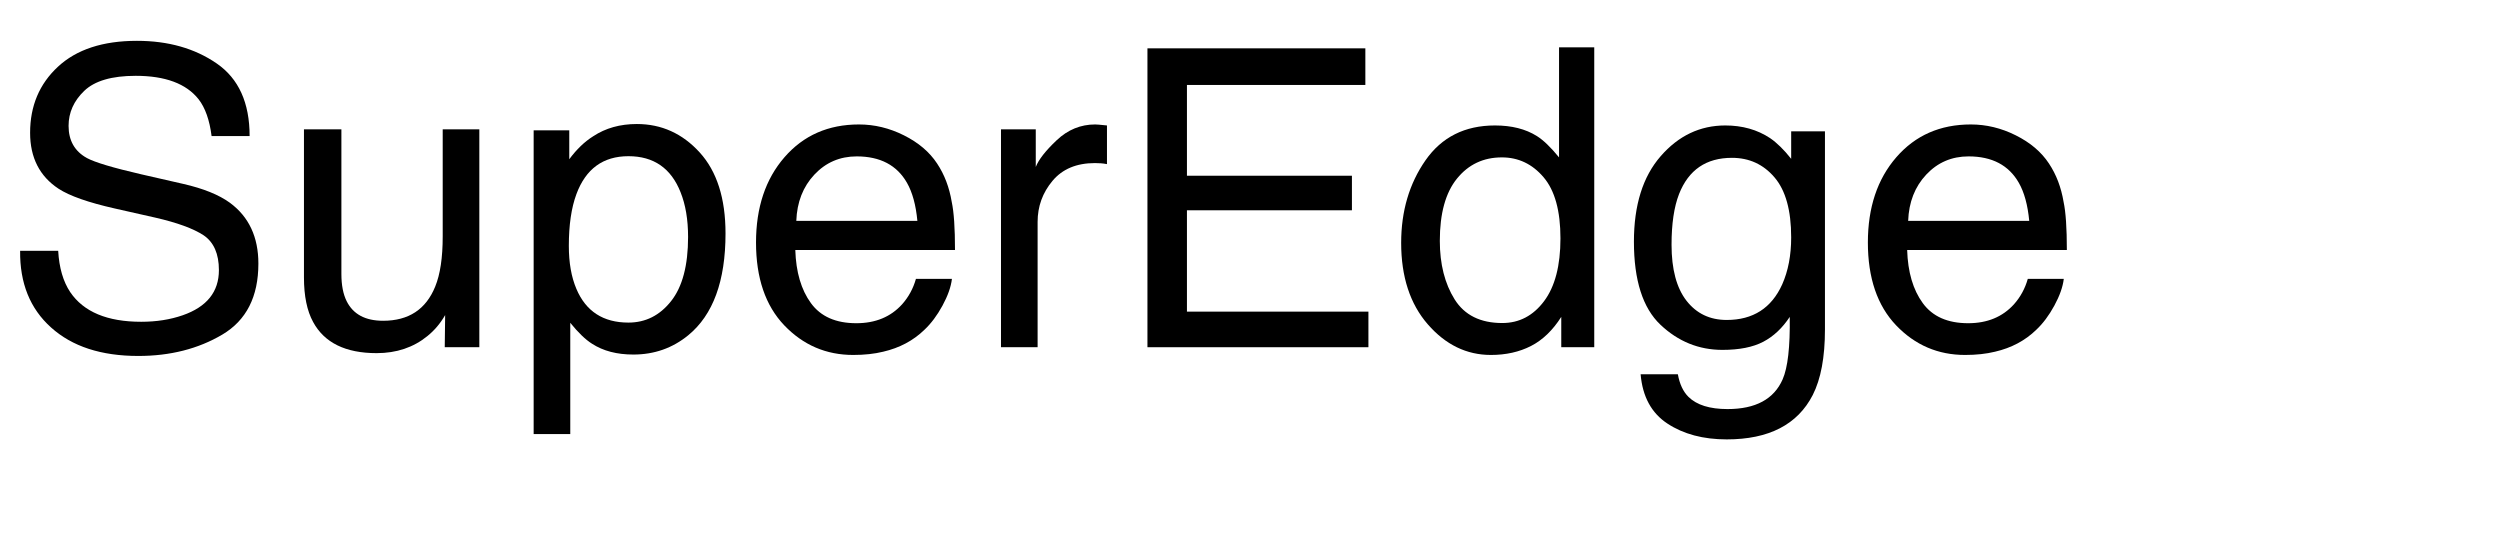
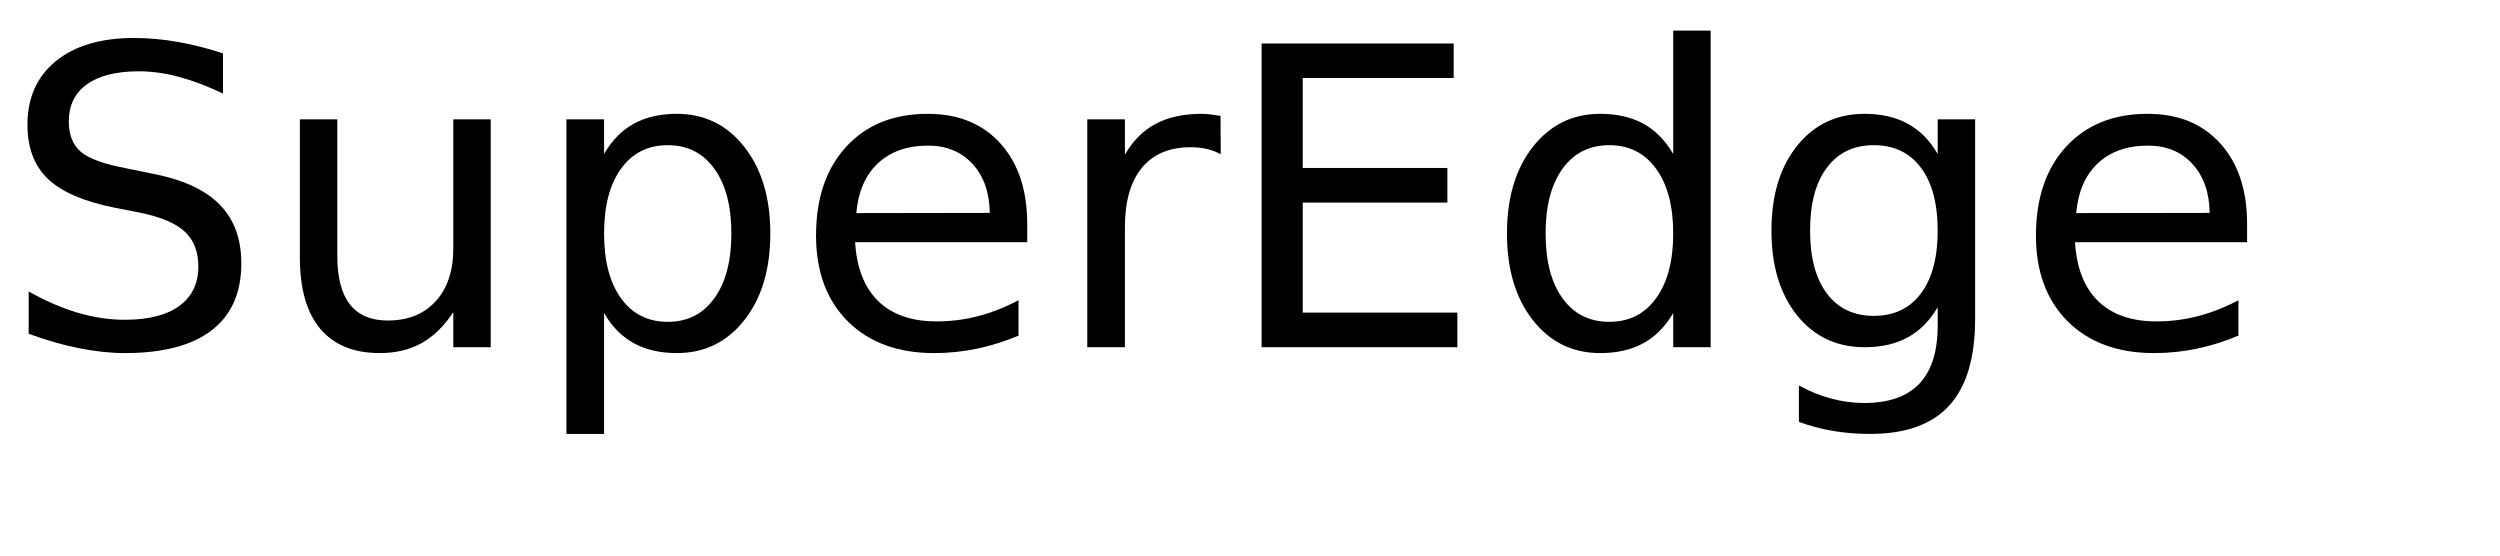
<svg xmlns="http://www.w3.org/2000/svg" xmlns:xlink="http://www.w3.org/1999/xlink" width="360" height="80" viewBox="0 0 360 80">
  <defs>
    <g>
      <g id="glyph-0-0">
-         <path d="M 8.379 -13.887 C 8.516 -11.445 9.094 -9.461 10.109 -7.938 C 12.043 -5.086 15.449 -3.664 20.332 -3.664 C 22.52 -3.664 24.512 -3.977 26.309 -4.602 C 29.785 -5.812 31.523 -7.977 31.523 -11.102 C 31.523 -13.445 30.789 -15.117 29.328 -16.113 C 27.844 -17.09 25.516 -17.938 22.352 -18.664 L 16.523 -19.98 C 12.715 -20.84 10.02 -21.789 8.438 -22.82 C 5.703 -24.617 4.336 -27.305 4.336 -30.879 C 4.336 -34.746 5.672 -37.922 8.352 -40.398 C 11.027 -42.879 14.812 -44.121 19.719 -44.121 C 24.23 -44.121 28.062 -43.031 31.215 -40.855 C 34.371 -38.676 35.945 -35.195 35.945 -30.41 L 30.469 -30.41 C 30.176 -32.715 29.551 -34.484 28.594 -35.711 C 26.816 -37.957 23.797 -39.082 19.539 -39.082 C 16.102 -39.082 13.633 -38.359 12.129 -36.914 C 10.625 -35.469 9.875 -33.789 9.875 -31.875 C 9.875 -29.766 10.75 -28.223 12.508 -27.246 C 13.66 -26.621 16.27 -25.84 20.332 -24.902 L 26.367 -23.523 C 29.277 -22.859 31.523 -21.953 33.105 -20.801 C 35.84 -18.789 37.207 -15.867 37.207 -12.039 C 37.207 -7.273 35.473 -3.867 32.008 -1.816 C 28.539 0.234 24.512 1.258 19.922 1.258 C 14.57 1.258 10.383 -0.109 7.352 -2.844 C 4.324 -5.559 2.844 -9.238 2.898 -13.887 Z M 8.379 -13.887 " />
+         <path d="M 32.109 -42.312 L 32.109 -36.531 C 29.859 -37.602 27.738 -38.406 25.75 -38.938 C 23.758 -39.469 21.836 -39.734 19.984 -39.734 C 16.754 -39.734 14.266 -39.109 12.516 -37.859 C 10.773 -36.609 9.906 -34.828 9.906 -32.516 C 9.906 -30.586 10.484 -29.129 11.641 -28.141 C 12.805 -27.148 15.008 -26.352 18.25 -25.75 L 21.828 -25.016 C 26.242 -24.18 29.5 -22.703 31.594 -20.578 C 33.695 -18.461 34.75 -15.629 34.75 -12.078 C 34.75 -7.836 33.328 -4.625 30.484 -2.438 C 27.641 -0.25 23.473 0.844 17.984 0.844 C 15.922 0.844 13.719 0.609 11.375 0.141 C 9.039 -0.328 6.625 -1.02 4.125 -1.938 L 4.125 -8.031 C 6.531 -6.676 8.883 -5.656 11.188 -4.969 C 13.5 -4.289 15.766 -3.953 17.984 -3.953 C 21.367 -3.953 23.977 -4.613 25.812 -5.938 C 27.645 -7.27 28.562 -9.164 28.562 -11.625 C 28.562 -13.781 27.898 -15.461 26.578 -16.672 C 25.266 -17.879 23.102 -18.785 20.094 -19.391 L 16.5 -20.094 C 12.082 -20.977 8.883 -22.359 6.906 -24.234 C 4.938 -26.109 3.953 -28.711 3.953 -32.047 C 3.953 -35.922 5.312 -38.969 8.031 -41.188 C 10.758 -43.414 14.52 -44.531 19.312 -44.531 C 21.363 -44.531 23.453 -44.344 25.578 -43.969 C 27.703 -43.602 29.879 -43.051 32.109 -42.312 Z M 32.109 -42.312 " />
      </g>
      <g id="glyph-0-1">
-         <path d="M 9.141 -31.375 L 9.141 -10.547 C 9.141 -8.945 9.395 -7.637 9.902 -6.621 C 10.84 -4.746 12.586 -3.809 15.148 -3.809 C 18.82 -3.809 21.32 -5.449 22.648 -8.73 C 23.371 -10.488 23.73 -12.898 23.73 -15.969 L 23.73 -31.375 L 29.004 -31.375 L 29.004 0 L 24.023 0 L 24.082 -4.629 C 23.398 -3.438 22.547 -2.43 21.531 -1.609 C 19.52 0.031 17.078 0.852 14.211 0.852 C 9.738 0.852 6.688 -0.645 5.07 -3.633 C 4.191 -5.234 3.75 -7.375 3.75 -10.047 L 3.75 -31.375 Z M 9.141 -31.375 " />
+         <path d="M 5.094 -12.953 L 5.094 -32.812 L 10.484 -32.812 L 10.484 -13.156 C 10.484 -10.051 11.086 -7.723 12.297 -6.172 C 13.516 -4.617 15.332 -3.844 17.75 -3.844 C 20.664 -3.844 22.969 -4.77 24.656 -6.625 C 26.344 -8.477 27.188 -11.004 27.188 -14.203 L 27.188 -32.812 L 32.578 -32.812 L 32.578 0 L 27.188 0 L 27.188 -5.047 C 25.875 -3.047 24.352 -1.562 22.625 -0.594 C 20.906 0.363 18.898 0.844 16.609 0.844 C 12.836 0.844 9.973 -0.328 8.016 -2.672 C 6.066 -5.016 5.094 -8.441 5.094 -12.953 Z M 18.656 -33.609 Z M 18.656 -33.609 " />
      </g>
      <g id="glyph-0-2">
-         <path d="M 17.109 -3.547 C 19.57 -3.547 21.617 -4.574 23.246 -6.637 C 24.879 -8.695 25.695 -11.777 25.695 -15.879 C 25.695 -18.379 25.332 -20.527 24.609 -22.324 C 23.242 -25.781 20.742 -27.508 17.109 -27.508 C 13.457 -27.508 10.957 -25.684 9.609 -22.031 C 8.887 -20.078 8.523 -17.598 8.523 -14.59 C 8.523 -12.168 8.887 -10.109 9.609 -8.406 C 10.977 -5.164 13.477 -3.547 17.109 -3.547 Z M 3.457 -31.23 L 8.586 -31.23 L 8.586 -27.07 C 9.641 -28.496 10.789 -29.602 12.039 -30.383 C 13.816 -31.555 15.906 -32.141 18.312 -32.141 C 21.867 -32.141 24.883 -30.777 27.363 -28.051 C 29.844 -25.328 31.086 -21.438 31.086 -16.375 C 31.086 -9.539 29.297 -4.656 25.723 -1.727 C 23.457 0.129 20.82 1.055 17.812 1.055 C 15.449 1.055 13.469 0.539 11.867 -0.5 C 10.93 -1.086 9.883 -2.09 8.73 -3.516 L 8.73 12.508 L 3.457 12.508 Z M 3.457 -31.23 " />
+         <path d="M 10.875 -4.922 L 10.875 12.484 L 5.453 12.484 L 5.453 -32.812 L 10.875 -32.812 L 10.875 -27.828 C 12 -29.785 13.426 -31.238 15.156 -32.188 C 16.883 -33.133 18.953 -33.609 21.359 -33.609 C 25.336 -33.609 28.57 -32.023 31.062 -28.859 C 33.562 -25.691 34.812 -21.531 34.812 -16.375 C 34.812 -11.219 33.562 -7.055 31.062 -3.891 C 28.57 -0.734 25.336 0.844 21.359 0.844 C 18.953 0.844 16.883 0.367 15.156 -0.578 C 13.426 -1.523 12 -2.973 10.875 -4.922 Z M 29.203 -16.375 C 29.203 -20.344 28.383 -23.453 26.75 -25.703 C 25.125 -27.961 22.891 -29.094 20.047 -29.094 C 17.191 -29.094 14.945 -27.961 13.312 -25.703 C 11.688 -23.453 10.875 -20.344 10.875 -16.375 C 10.875 -12.414 11.688 -9.305 13.312 -7.047 C 14.945 -4.785 17.191 -3.656 20.047 -3.656 C 22.891 -3.656 25.125 -4.785 26.75 -7.047 C 28.383 -9.305 29.203 -12.414 29.203 -16.375 Z M 29.203 -16.375 " />
      </g>
      <g id="glyph-0-3">
-         <path d="M 16.934 -32.078 C 19.16 -32.078 21.32 -31.559 23.406 -30.512 C 25.496 -29.469 27.09 -28.117 28.184 -26.453 C 29.238 -24.871 29.941 -23.027 30.293 -20.918 C 30.605 -19.473 30.762 -17.168 30.762 -14.004 L 7.766 -14.004 C 7.863 -10.82 8.613 -8.266 10.02 -6.344 C 11.426 -4.418 13.602 -3.457 16.555 -3.457 C 19.309 -3.457 21.504 -4.367 23.145 -6.18 C 24.082 -7.234 24.746 -8.457 25.137 -9.844 L 30.32 -9.844 C 30.184 -8.691 29.73 -7.406 28.961 -5.992 C 28.188 -4.574 27.324 -3.418 26.367 -2.52 C 24.766 -0.957 22.781 0.098 20.422 0.645 C 19.152 0.957 17.715 1.113 16.113 1.113 C 12.207 1.113 8.898 -0.309 6.18 -3.148 C 3.465 -5.992 2.109 -9.969 2.109 -15.086 C 2.109 -20.125 3.477 -24.219 6.211 -27.363 C 8.945 -30.508 12.52 -32.078 16.934 -32.078 Z M 25.344 -18.195 C 25.129 -20.48 24.629 -22.305 23.848 -23.672 C 22.402 -26.211 19.992 -27.48 16.609 -27.48 C 14.188 -27.48 12.156 -26.605 10.516 -24.859 C 8.875 -23.109 8.008 -20.891 7.91 -18.195 Z M 25.344 -18.195 " />
+         <path d="M 33.719 -17.75 L 33.719 -15.125 L 8.938 -15.125 C 9.164 -11.406 10.281 -8.57 12.281 -6.625 C 14.289 -4.688 17.082 -3.719 20.656 -3.719 C 22.727 -3.719 24.734 -3.973 26.672 -4.484 C 28.617 -4.992 30.551 -5.754 32.469 -6.766 L 32.469 -1.672 C 30.531 -0.848 28.547 -0.223 26.516 0.203 C 24.484 0.629 22.422 0.844 20.328 0.844 C 15.098 0.844 10.953 -0.676 7.891 -3.719 C 4.836 -6.77 3.312 -10.891 3.312 -16.078 C 3.312 -21.453 4.758 -25.719 7.656 -28.875 C 10.562 -32.031 14.473 -33.609 19.391 -33.609 C 23.805 -33.609 27.297 -32.188 29.859 -29.344 C 32.43 -26.5 33.719 -22.633 33.719 -17.75 Z M 28.328 -19.344 C 28.285 -22.289 27.457 -24.641 25.844 -26.391 C 24.238 -28.148 22.109 -29.031 19.453 -29.031 C 16.441 -29.031 14.031 -28.18 12.219 -26.484 C 10.414 -24.785 9.379 -22.395 9.109 -19.312 Z M 28.328 -19.344 " />
      </g>
      <g id="glyph-0-4">
-         <path d="M 4.016 -31.375 L 9.023 -31.375 L 9.023 -25.957 C 9.434 -27.012 10.438 -28.297 12.039 -29.809 C 13.641 -31.324 15.488 -32.078 17.578 -32.078 C 17.676 -32.078 17.844 -32.07 18.078 -32.051 C 18.312 -32.031 18.711 -31.992 19.277 -31.934 L 19.277 -26.367 C 18.965 -26.426 18.676 -26.465 18.414 -26.484 C 18.148 -26.504 17.859 -26.516 17.547 -26.516 C 14.891 -26.516 12.852 -25.66 11.426 -23.949 C 10 -22.242 9.289 -20.273 9.289 -18.047 L 9.289 0 L 4.016 0 Z M 4.016 -31.375 " />
+         <path d="M 24.672 -27.781 C 24.066 -28.125 23.406 -28.379 22.688 -28.547 C 21.977 -28.711 21.191 -28.797 20.328 -28.797 C 17.285 -28.797 14.945 -27.805 13.312 -25.828 C 11.688 -23.848 10.875 -21 10.875 -17.281 L 10.875 0 L 5.453 0 L 5.453 -32.812 L 10.875 -32.812 L 10.875 -27.719 C 12 -29.707 13.469 -31.188 15.281 -32.156 C 17.102 -33.125 19.316 -33.609 21.922 -33.609 C 22.285 -33.609 22.691 -33.582 23.141 -33.531 C 23.586 -33.477 24.086 -33.406 24.641 -33.312 Z M 24.672 -27.781 " />
      </g>
      <g id="glyph-0-5">
-         <path d="M 5.125 -43.039 L 36.504 -43.039 L 36.504 -37.766 L 10.812 -37.766 L 10.812 -24.695 L 34.57 -24.695 L 34.57 -19.719 L 10.812 -19.719 L 10.812 -5.125 L 36.945 -5.125 L 36.945 0 L 5.125 0 Z M 5.125 -43.039 " />
+         <path d="M 5.891 -43.734 L 33.547 -43.734 L 33.547 -38.766 L 11.812 -38.766 L 11.812 -25.812 L 32.641 -25.812 L 32.641 -20.828 L 11.812 -20.828 L 11.812 -4.984 L 34.078 -4.984 L 34.078 0 L 5.891 0 Z M 5.891 -43.734 " />
      </g>
      <g id="glyph-0-6">
-         <path d="M 7.207 -15.32 C 7.207 -11.961 7.922 -9.148 9.344 -6.883 C 10.77 -4.617 13.055 -3.484 16.203 -3.484 C 18.645 -3.484 20.648 -4.535 22.223 -6.637 C 23.793 -8.734 24.578 -11.75 24.578 -15.672 C 24.578 -19.637 23.77 -22.574 22.148 -24.477 C 20.527 -26.383 18.523 -27.336 16.141 -27.336 C 13.484 -27.336 11.332 -26.32 9.684 -24.289 C 8.031 -22.258 7.207 -19.266 7.207 -15.32 Z M 15.148 -31.934 C 17.551 -31.934 19.562 -31.426 21.18 -30.41 C 22.117 -29.824 23.184 -28.797 24.375 -27.336 L 24.375 -43.184 L 29.445 -43.184 L 29.445 0 L 24.695 0 L 24.695 -4.367 C 23.465 -2.434 22.012 -1.035 20.332 -0.176 C 18.652 0.684 16.727 1.113 14.562 1.113 C 11.066 1.113 8.039 -0.355 5.477 -3.297 C 2.918 -6.234 1.641 -10.148 1.641 -15.031 C 1.641 -19.602 2.809 -23.559 5.141 -26.91 C 7.477 -30.258 10.812 -31.934 15.148 -31.934 Z M 15.148 -31.934 " />
+         <path d="M 27.25 -27.828 L 27.25 -45.594 L 32.641 -45.594 L 32.641 0 L 27.25 0 L 27.25 -4.922 C 26.113 -2.973 24.68 -1.523 22.953 -0.578 C 21.223 0.367 19.148 0.844 16.734 0.844 C 12.766 0.844 9.535 -0.734 7.047 -3.891 C 4.555 -7.055 3.312 -11.219 3.312 -16.375 C 3.312 -21.531 4.555 -25.691 7.047 -28.859 C 9.535 -32.023 12.766 -33.609 16.734 -33.609 C 19.148 -33.609 21.223 -33.133 22.953 -32.188 C 24.68 -31.238 26.113 -29.785 27.25 -27.828 Z M 8.875 -16.375 C 8.875 -12.414 9.688 -9.305 11.312 -7.047 C 12.945 -4.785 15.191 -3.656 18.047 -3.656 C 20.898 -3.656 23.145 -4.785 24.781 -7.047 C 26.426 -9.305 27.25 -12.414 27.25 -16.375 C 27.25 -20.344 26.426 -23.453 24.781 -25.703 C 23.145 -27.961 20.898 -29.094 18.047 -29.094 C 15.191 -29.094 12.945 -27.961 11.312 -25.703 C 9.688 -23.453 8.875 -20.344 8.875 -16.375 Z M 8.875 -16.375 " />
      </g>
      <g id="glyph-0-7">
-         <path d="M 14.941 -31.934 C 17.402 -31.934 19.551 -31.328 21.387 -30.117 C 22.383 -29.434 23.398 -28.438 24.434 -27.129 L 24.434 -31.086 L 29.297 -31.086 L 29.297 -2.547 C 29.297 1.438 28.711 4.578 27.539 6.883 C 25.352 11.141 21.219 13.273 15.148 13.273 C 11.77 13.273 8.926 12.516 6.621 11 C 4.316 9.488 3.027 7.117 2.754 3.898 L 8.117 3.898 C 8.371 5.305 8.875 6.387 9.641 7.148 C 10.832 8.32 12.703 8.906 15.266 8.906 C 19.309 8.906 21.953 7.48 23.203 4.629 C 23.945 2.949 24.289 -0.047 24.227 -4.367 C 23.172 -2.766 21.906 -1.57 20.422 -0.789 C 18.938 -0.008 16.973 0.383 14.531 0.383 C 11.133 0.383 8.16 -0.824 5.609 -3.238 C 3.062 -5.648 1.789 -9.641 1.789 -15.203 C 1.789 -20.457 3.07 -24.562 5.641 -27.508 C 8.207 -30.457 11.309 -31.934 14.941 -31.934 Z M 24.434 -15.82 C 24.434 -19.707 23.633 -22.586 22.031 -24.461 C 20.43 -26.336 18.391 -27.273 15.906 -27.273 C 12.195 -27.273 9.656 -25.539 8.289 -22.062 C 7.566 -20.207 7.207 -17.773 7.207 -14.766 C 7.207 -11.23 7.926 -8.539 9.359 -6.695 C 10.797 -4.848 12.727 -3.926 15.148 -3.926 C 18.938 -3.926 21.602 -5.633 23.145 -9.055 C 24.004 -10.988 24.434 -13.242 24.434 -15.82 Z M 24.434 -15.82 " />
+         <path d="M 27.25 -16.781 C 27.25 -20.688 26.441 -23.711 24.828 -25.859 C 23.211 -28.016 20.953 -29.094 18.047 -29.094 C 15.16 -29.094 12.91 -28.016 11.297 -25.859 C 9.68 -23.711 8.875 -20.688 8.875 -16.781 C 8.875 -12.895 9.68 -9.879 11.297 -7.734 C 12.91 -5.586 15.16 -4.516 18.047 -4.516 C 20.953 -4.516 23.211 -5.586 24.828 -7.734 C 26.441 -9.879 27.25 -12.895 27.25 -16.781 Z M 32.641 -4.078 C 32.641 1.516 31.398 5.672 28.922 8.391 C 26.441 11.117 22.641 12.484 17.516 12.484 C 15.617 12.484 13.832 12.336 12.156 12.047 C 10.477 11.766 8.848 11.332 7.266 10.75 L 7.266 5.516 C 8.848 6.367 10.41 7 11.953 7.406 C 13.492 7.82 15.066 8.031 16.672 8.031 C 20.203 8.031 22.848 7.102 24.609 5.25 C 26.367 3.406 27.25 0.617 27.25 -3.109 L 27.25 -5.766 C 26.133 -3.836 24.707 -2.395 22.969 -1.438 C 21.227 -0.477 19.148 0 16.734 0 C 12.703 0 9.457 -1.531 7 -4.594 C 4.539 -7.664 3.312 -11.727 3.312 -16.781 C 3.312 -21.863 4.539 -25.938 7 -29 C 9.457 -32.07 12.703 -33.609 16.734 -33.609 C 19.148 -33.609 21.227 -33.129 22.969 -32.172 C 24.707 -31.211 26.133 -29.766 27.25 -27.828 L 27.25 -32.812 L 32.641 -32.812 Z M 32.641 -4.078 " />
      </g>
    </g>
  </defs>
  <g fill="rgb(0%, 0%, 0%)" fill-opacity="1">
    <use xlink:href="#glyph-0-0" x="0" y="50" />
-     <use xlink:href="#glyph-0-1" x="40.02" y="50" />
-     <use xlink:href="#glyph-0-2" x="73.389" y="50" />
-     <use xlink:href="#glyph-0-3" x="106.758" y="50" />
-     <use xlink:href="#glyph-0-4" x="140.127" y="50" />
-     <use xlink:href="#glyph-0-5" x="160.107" y="50" />
-     <use xlink:href="#glyph-0-6" x="200.127" y="50" />
-     <use xlink:href="#glyph-0-7" x="233.496" y="50" />
-     <use xlink:href="#glyph-0-3" x="266.865" y="50" />
+     <use xlink:href="#glyph-0-1" x="38.086" y="50" />
+     <use xlink:href="#glyph-0-2" x="76.113" y="50" />
+     <use xlink:href="#glyph-0-3" x="114.199" y="50" />
+     <use xlink:href="#glyph-0-4" x="151.113" y="50" />
+     <use xlink:href="#glyph-0-5" x="175.781" y="50" />
+     <use xlink:href="#glyph-0-6" x="213.691" y="50" />
+     <use xlink:href="#glyph-0-7" x="251.777" y="50" />
+     <use xlink:href="#glyph-0-3" x="289.863" y="50" />
  </g>
</svg>
